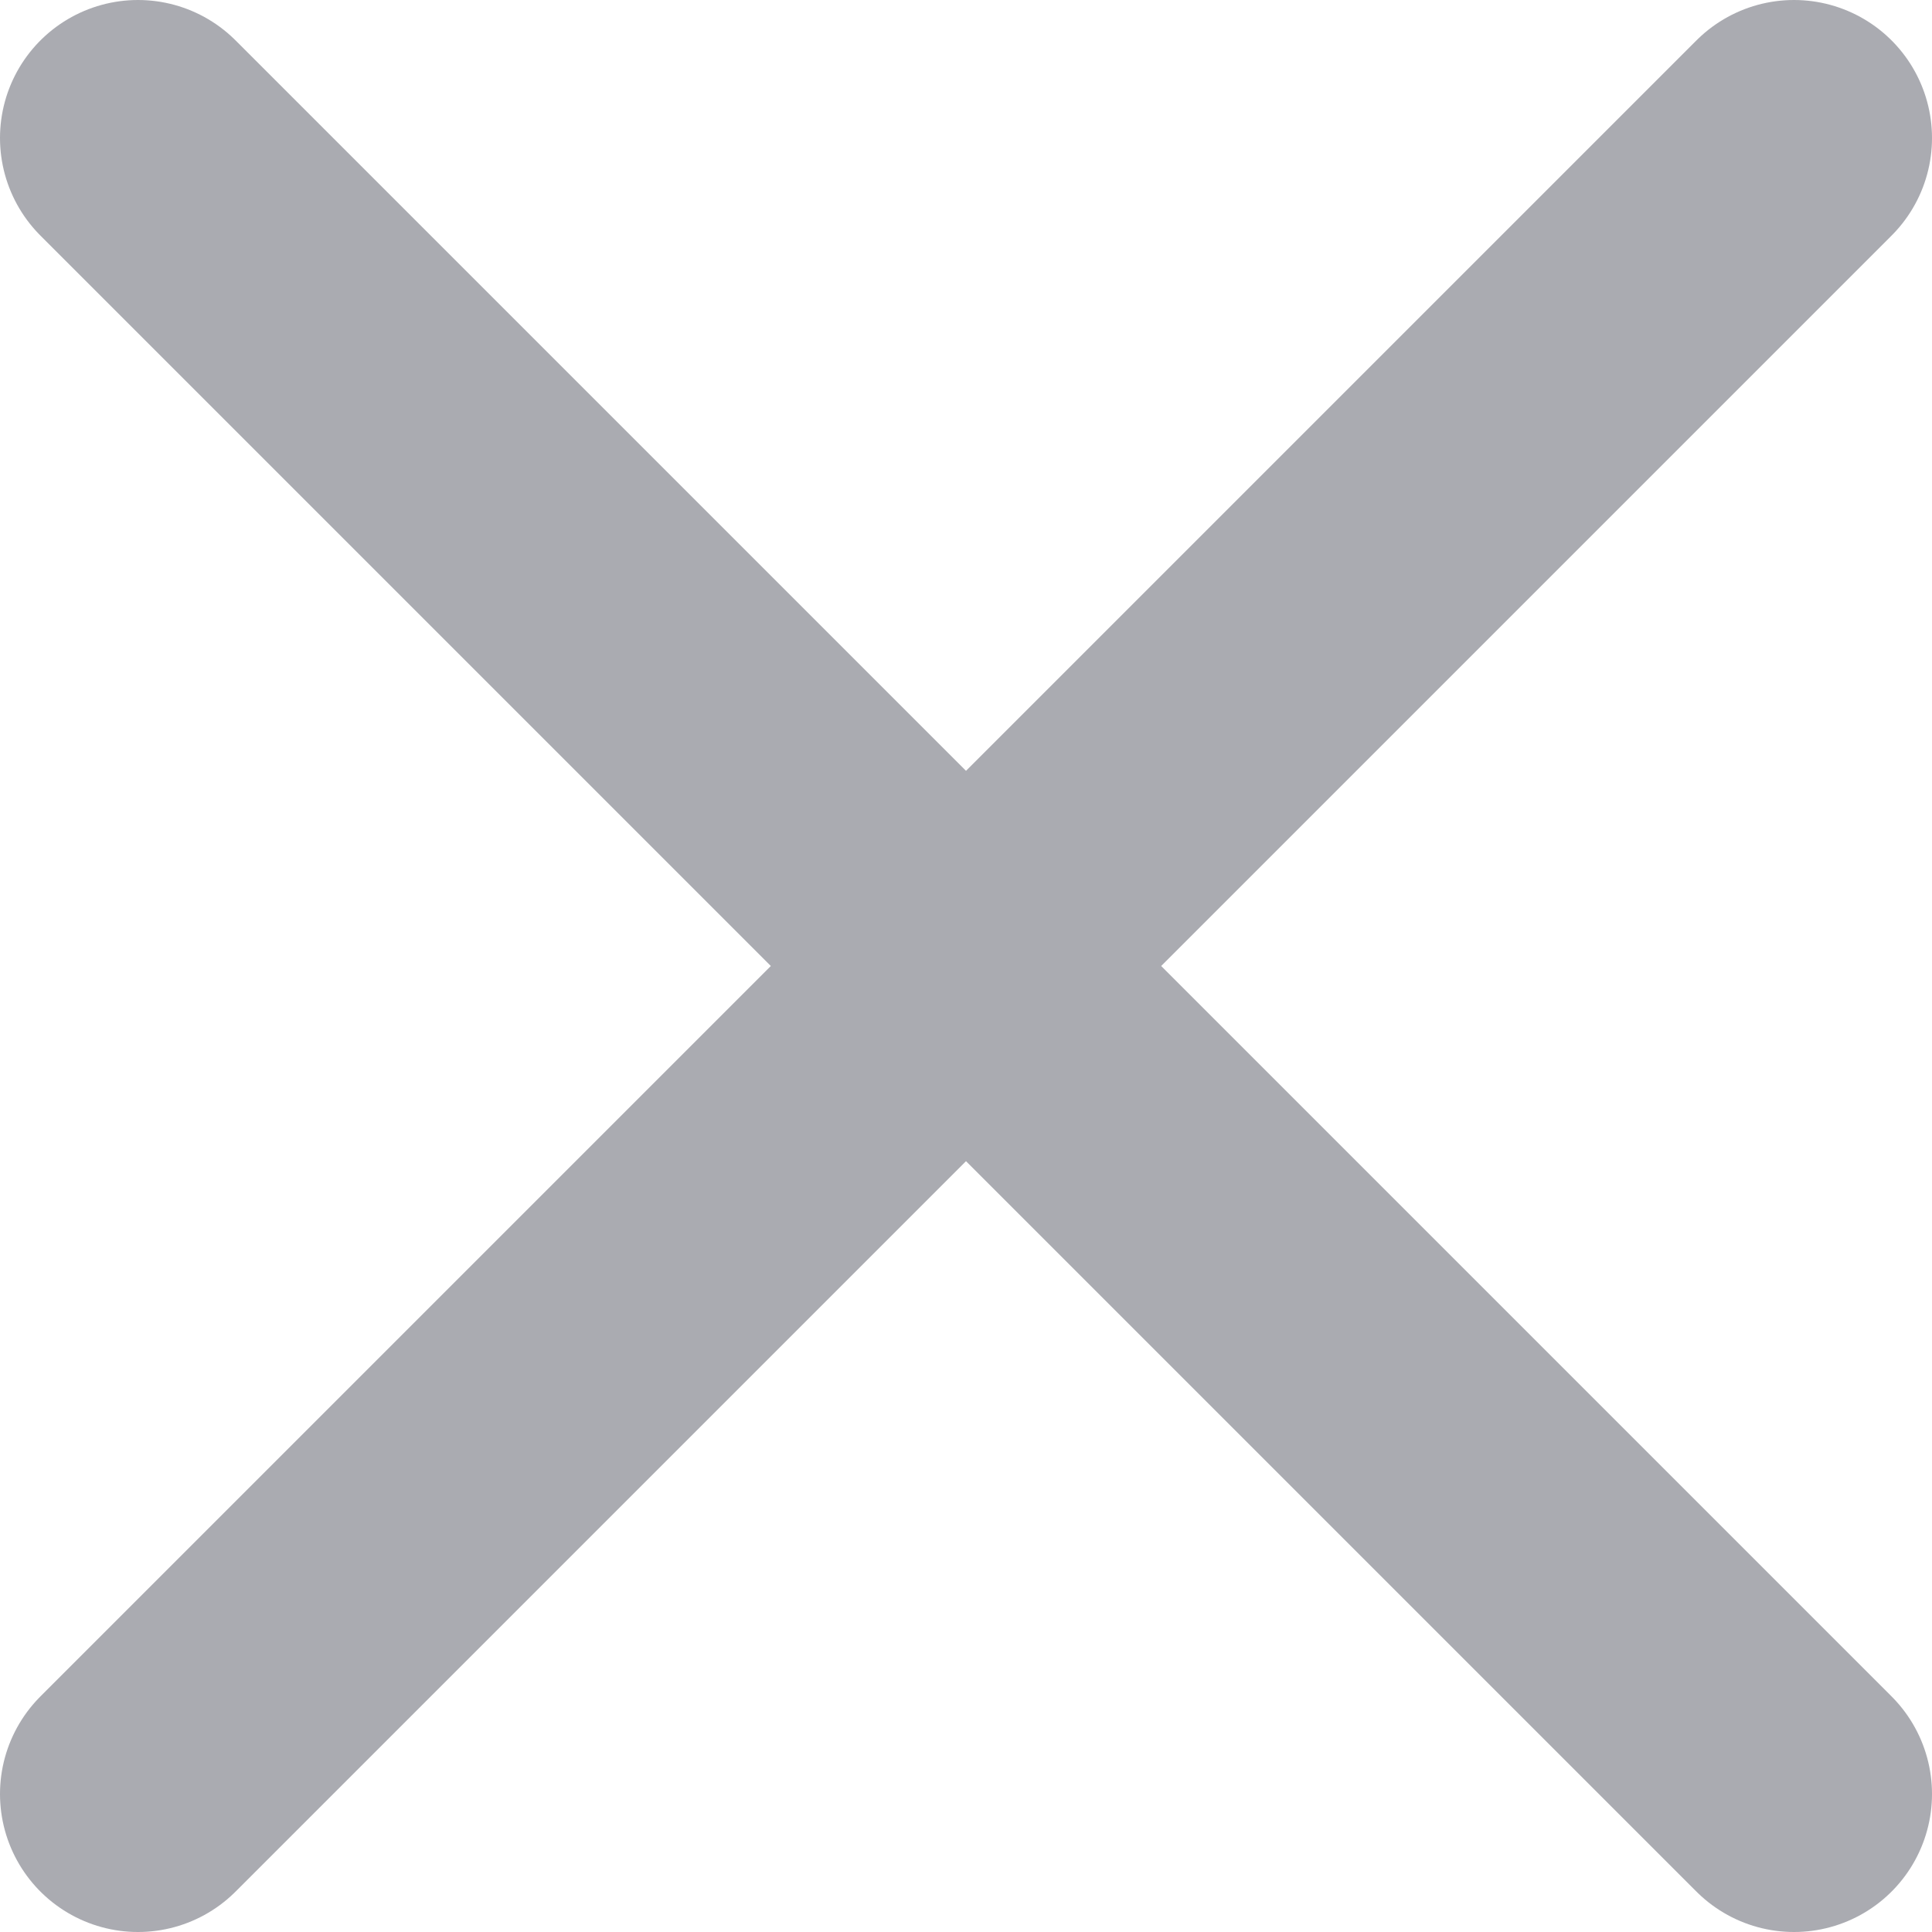
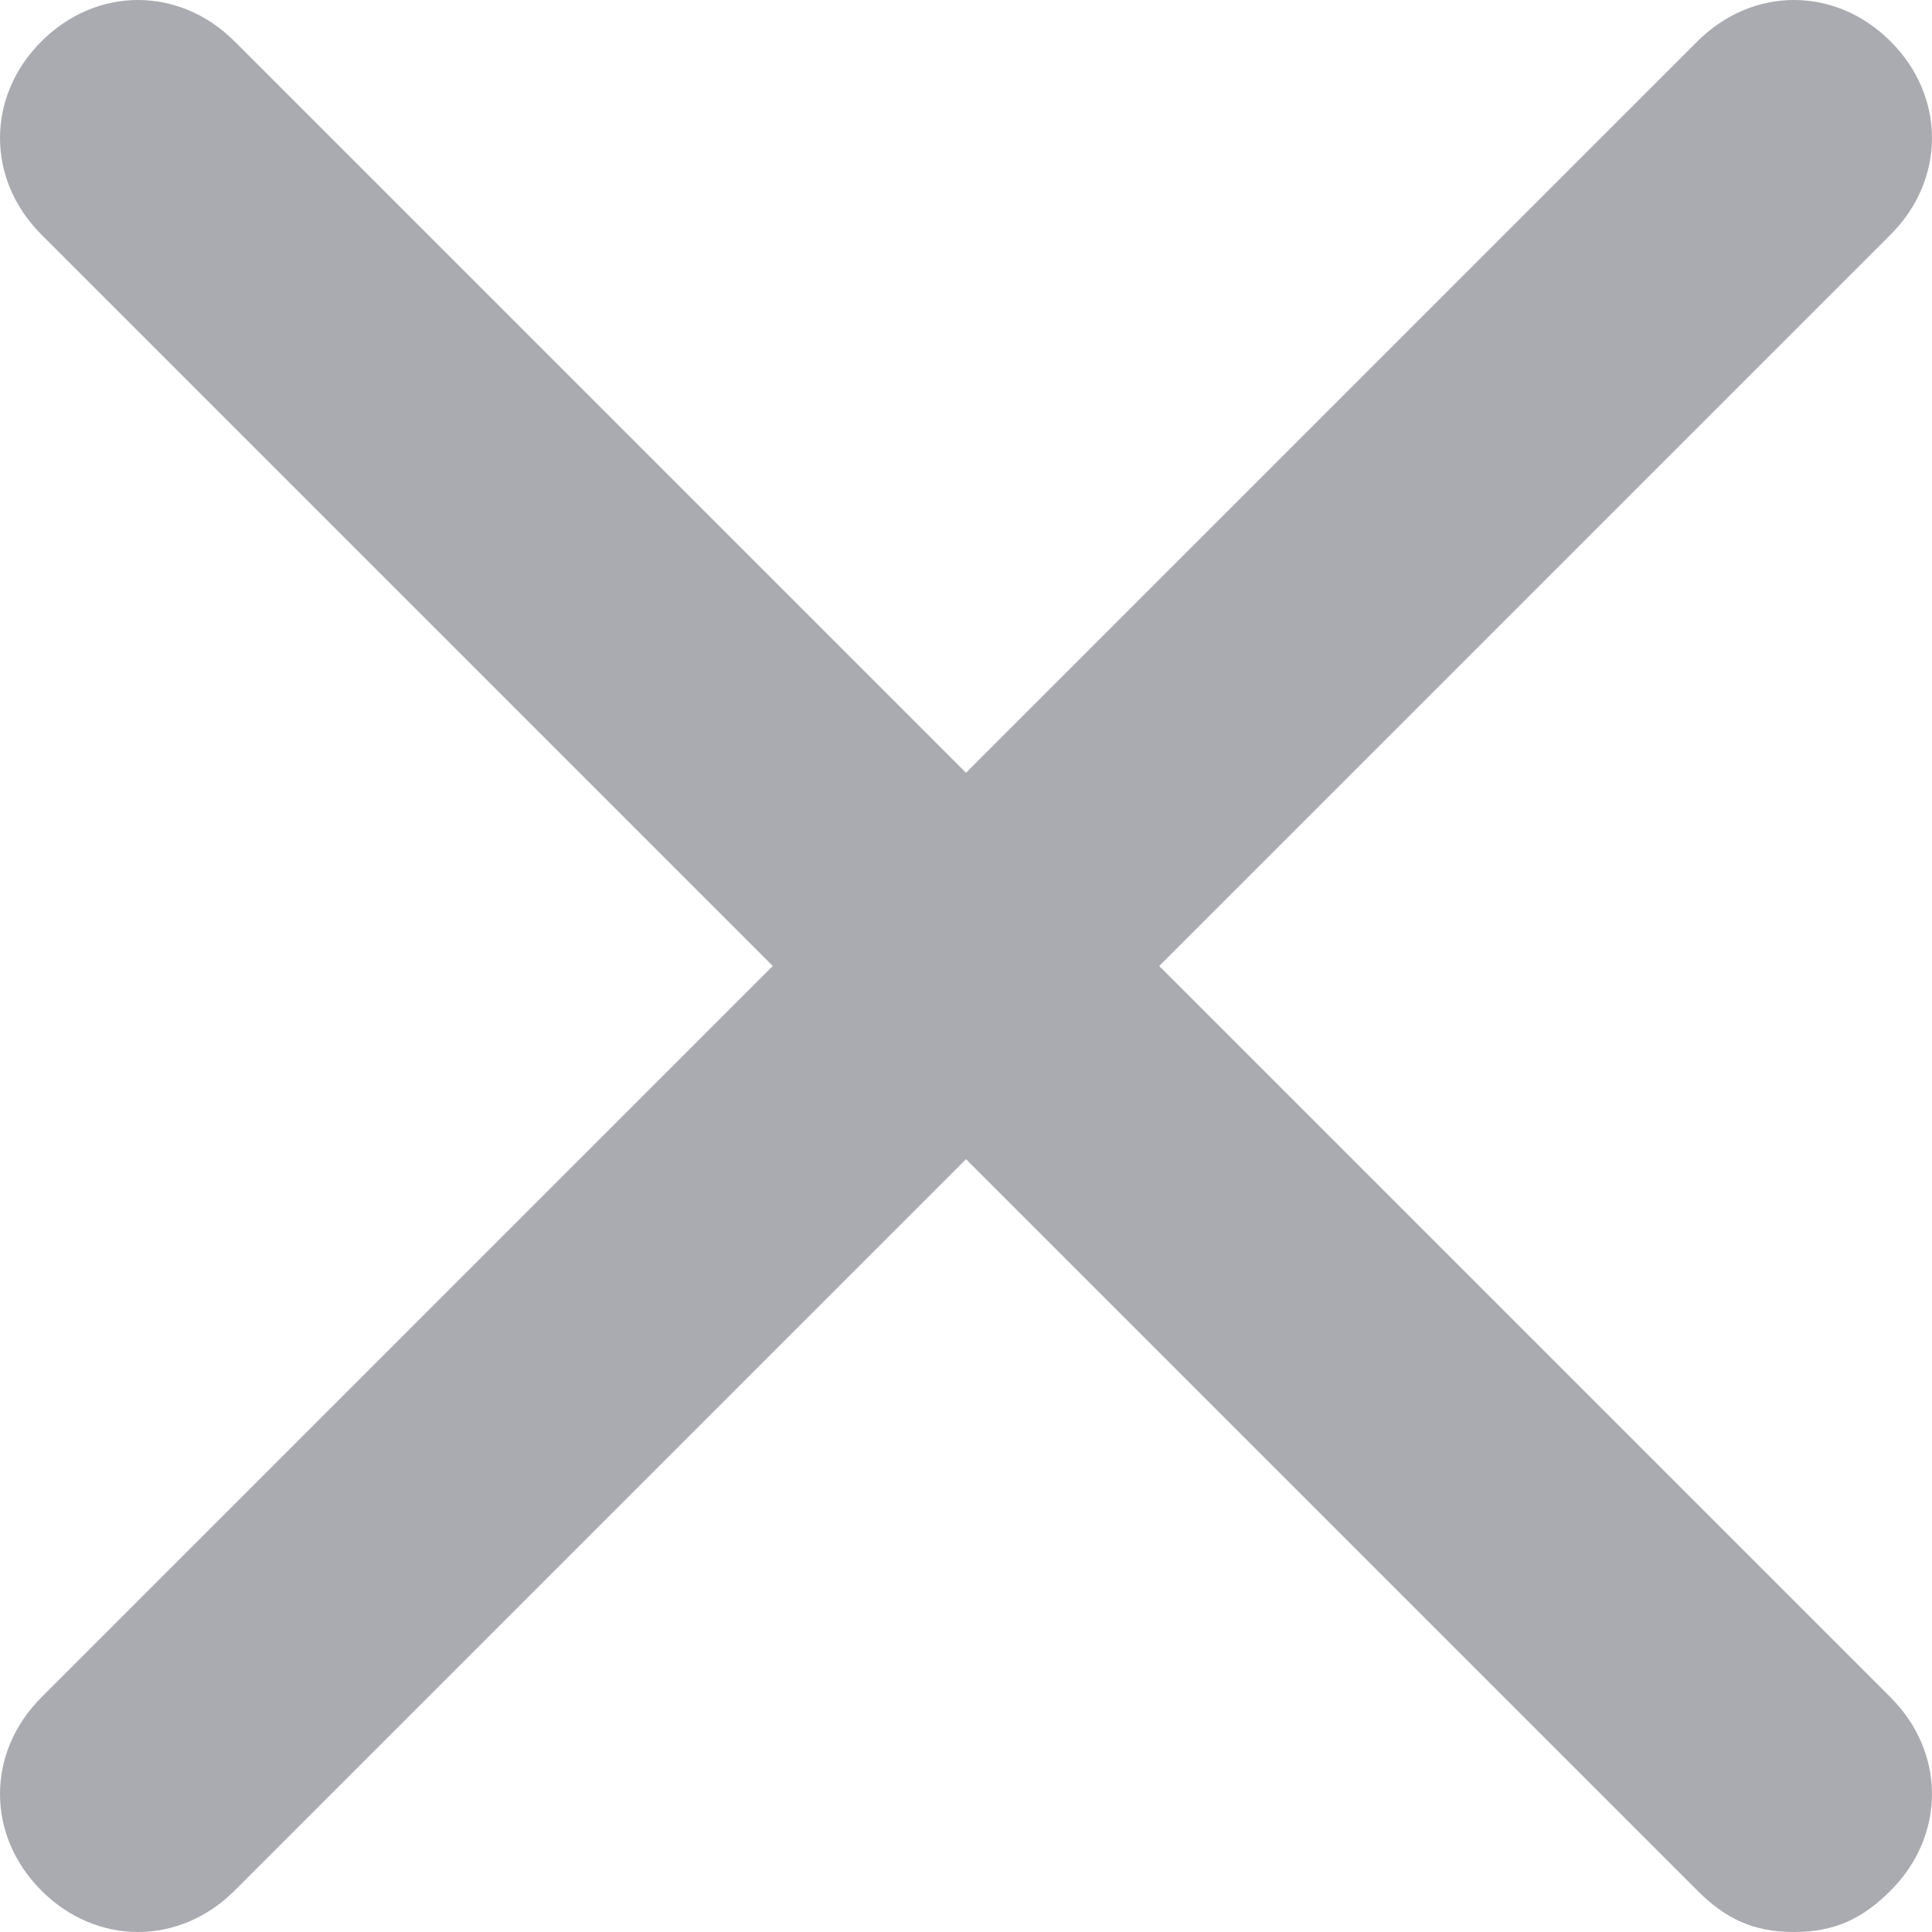
- <svg xmlns="http://www.w3.org/2000/svg" width="14" height="14" viewBox="0 0 14 14" fill="none">
-   <path d="M13 1L1 13M1 1L13 13" stroke="#AAABB1" stroke-width="2" stroke-linecap="round" stroke-linejoin="round" />
+ <svg xmlns="http://www.w3.org/2000/svg" version="1.1" id="Calque_1" x="0px" y="0px" viewBox="0 0 14 14" style="enable-background:new 0 0 14 14;" xml:space="preserve">
+   <style type="text/css">
+ 	.st0{fill:#AAABB1;}
+ </style>
+   <path class="st0" d="M13,14c-0.3,0-0.5-0.1-0.7-0.3L7,8.4l-5.3,5.3c-0.4,0.4-1,0.4-1.4,0s-0.4-1,0-1.4L5.6,7L0.3,1.7  c-0.4-0.4-0.4-1,0-1.4s1-0.4,1.4,0L7,5.6l5.3-5.3c0.4-0.4,1-0.4,1.4,0s0.4,1,0,1.4L8.4,7l5.3,5.3c0.4,0.4,0.4,1,0,1.4  C13.5,13.9,13.3,14,13,14z" />
</svg>
